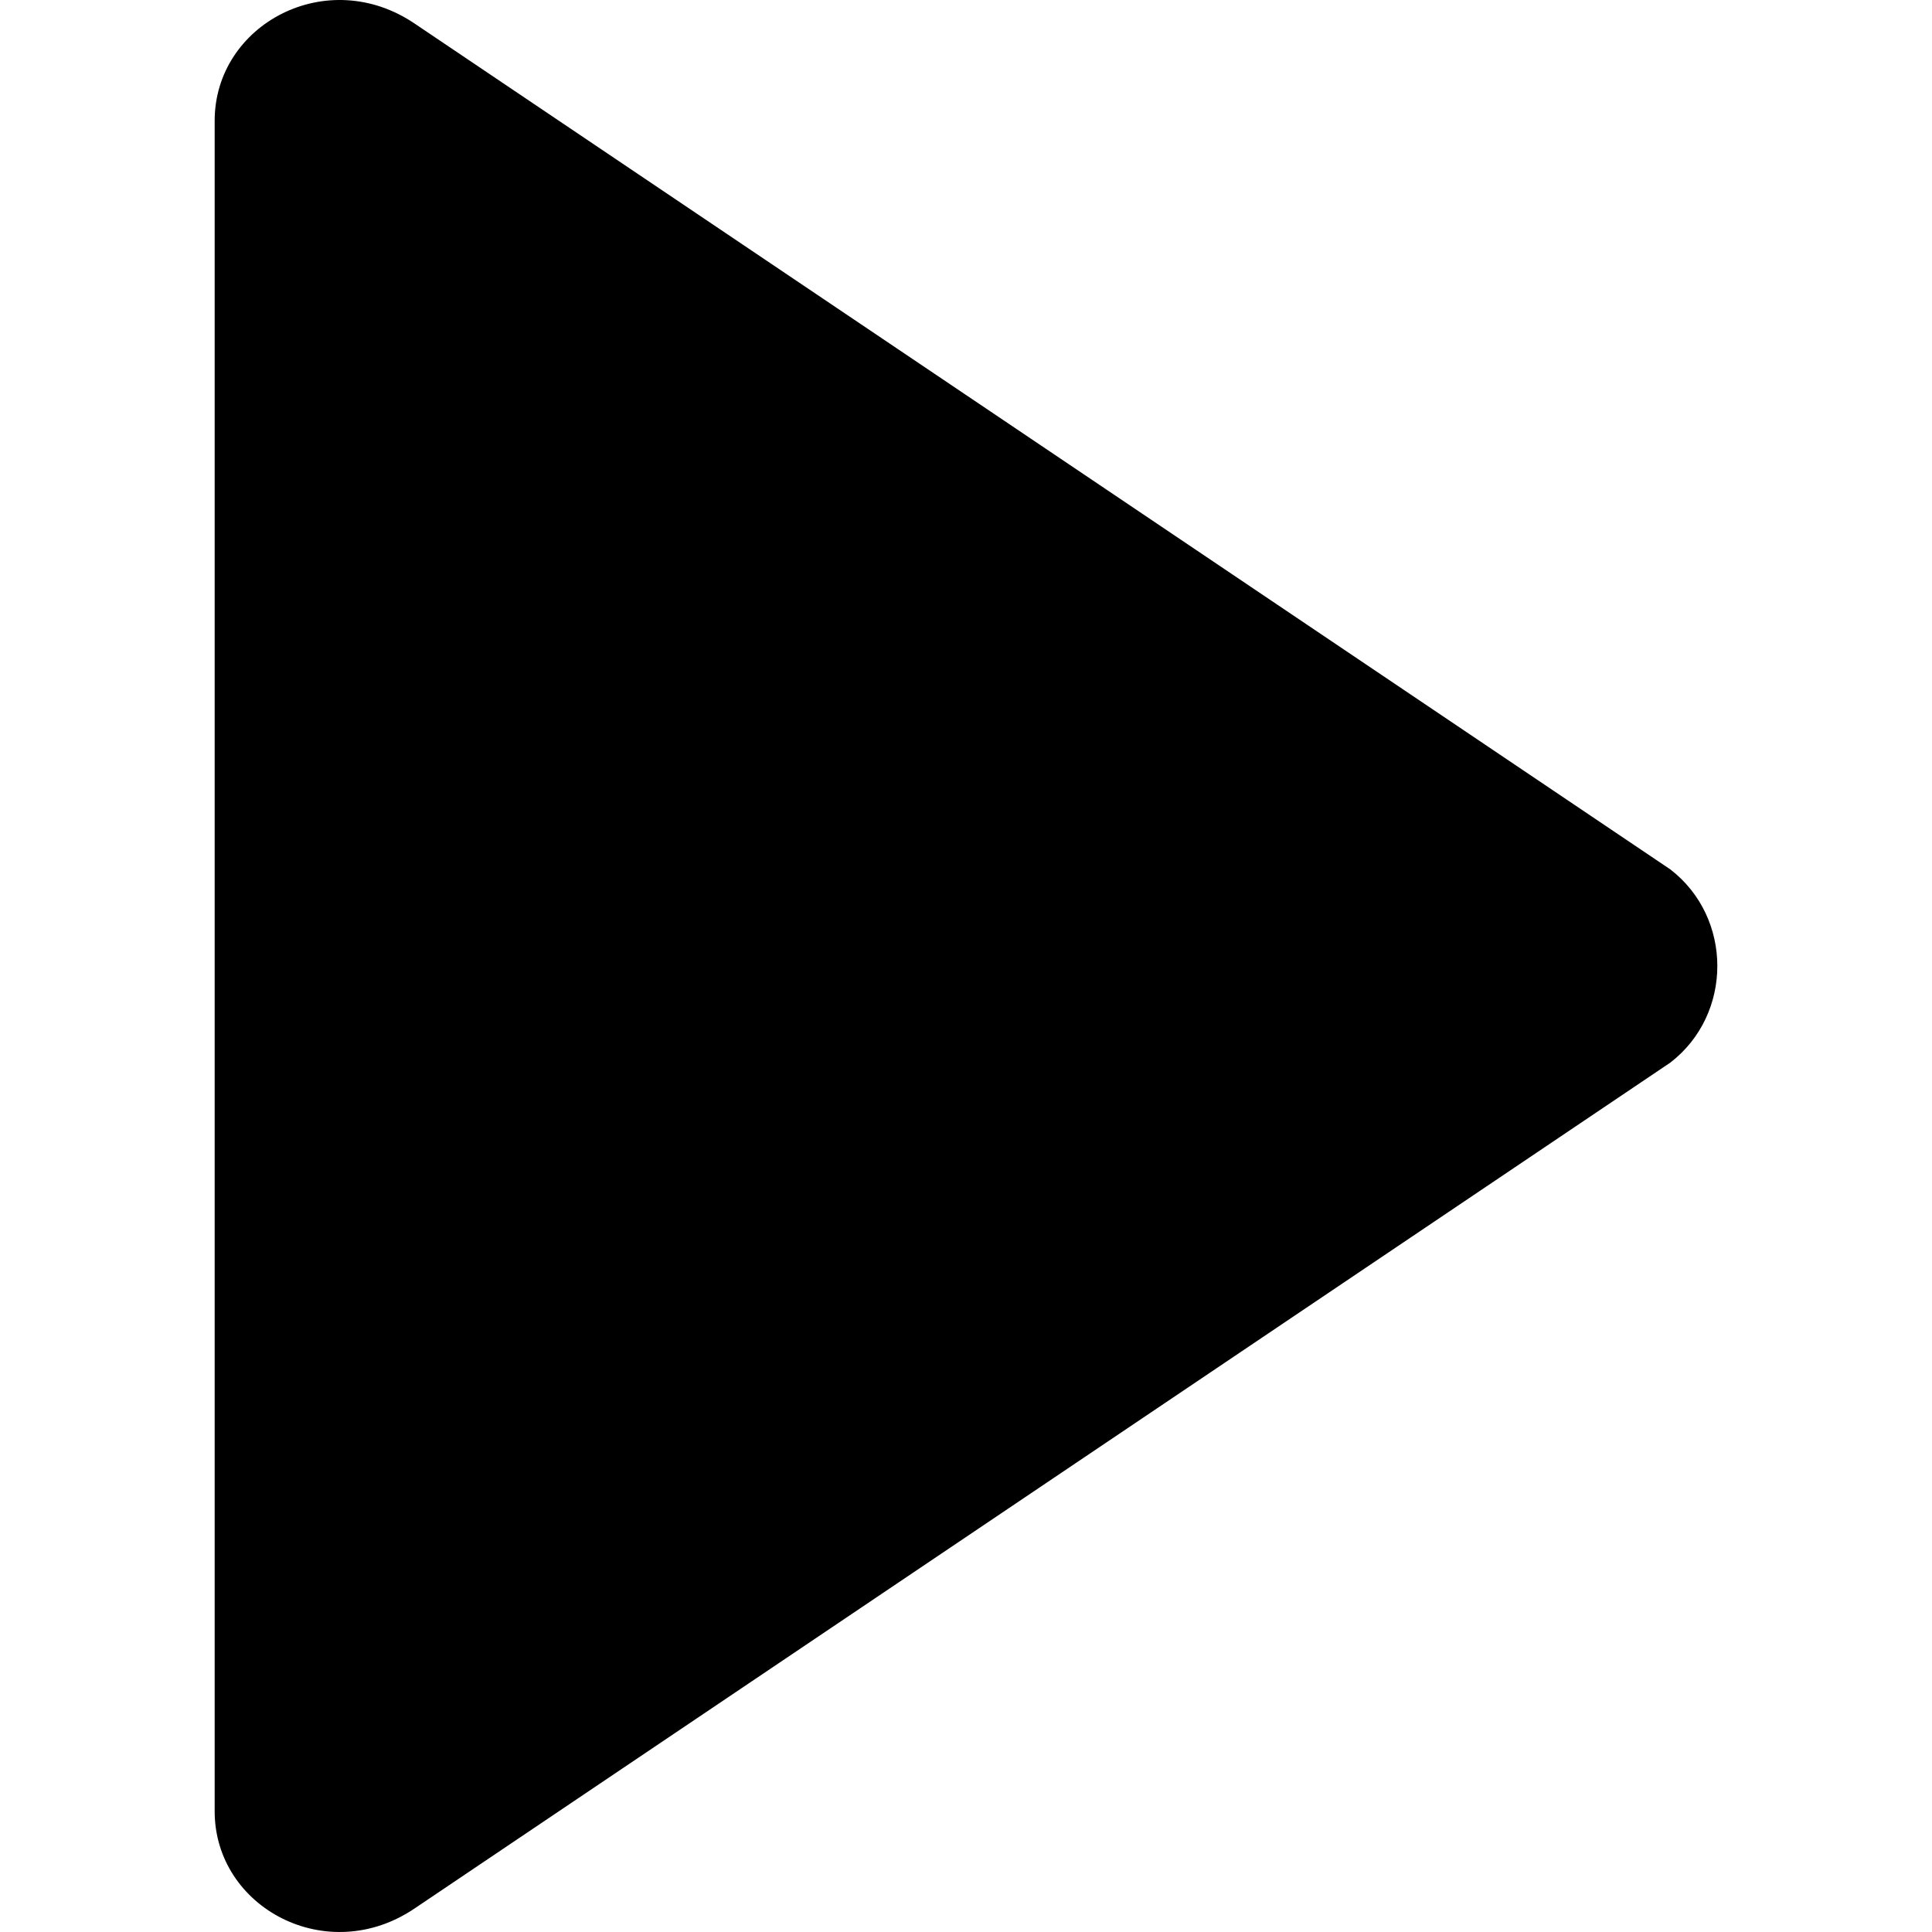
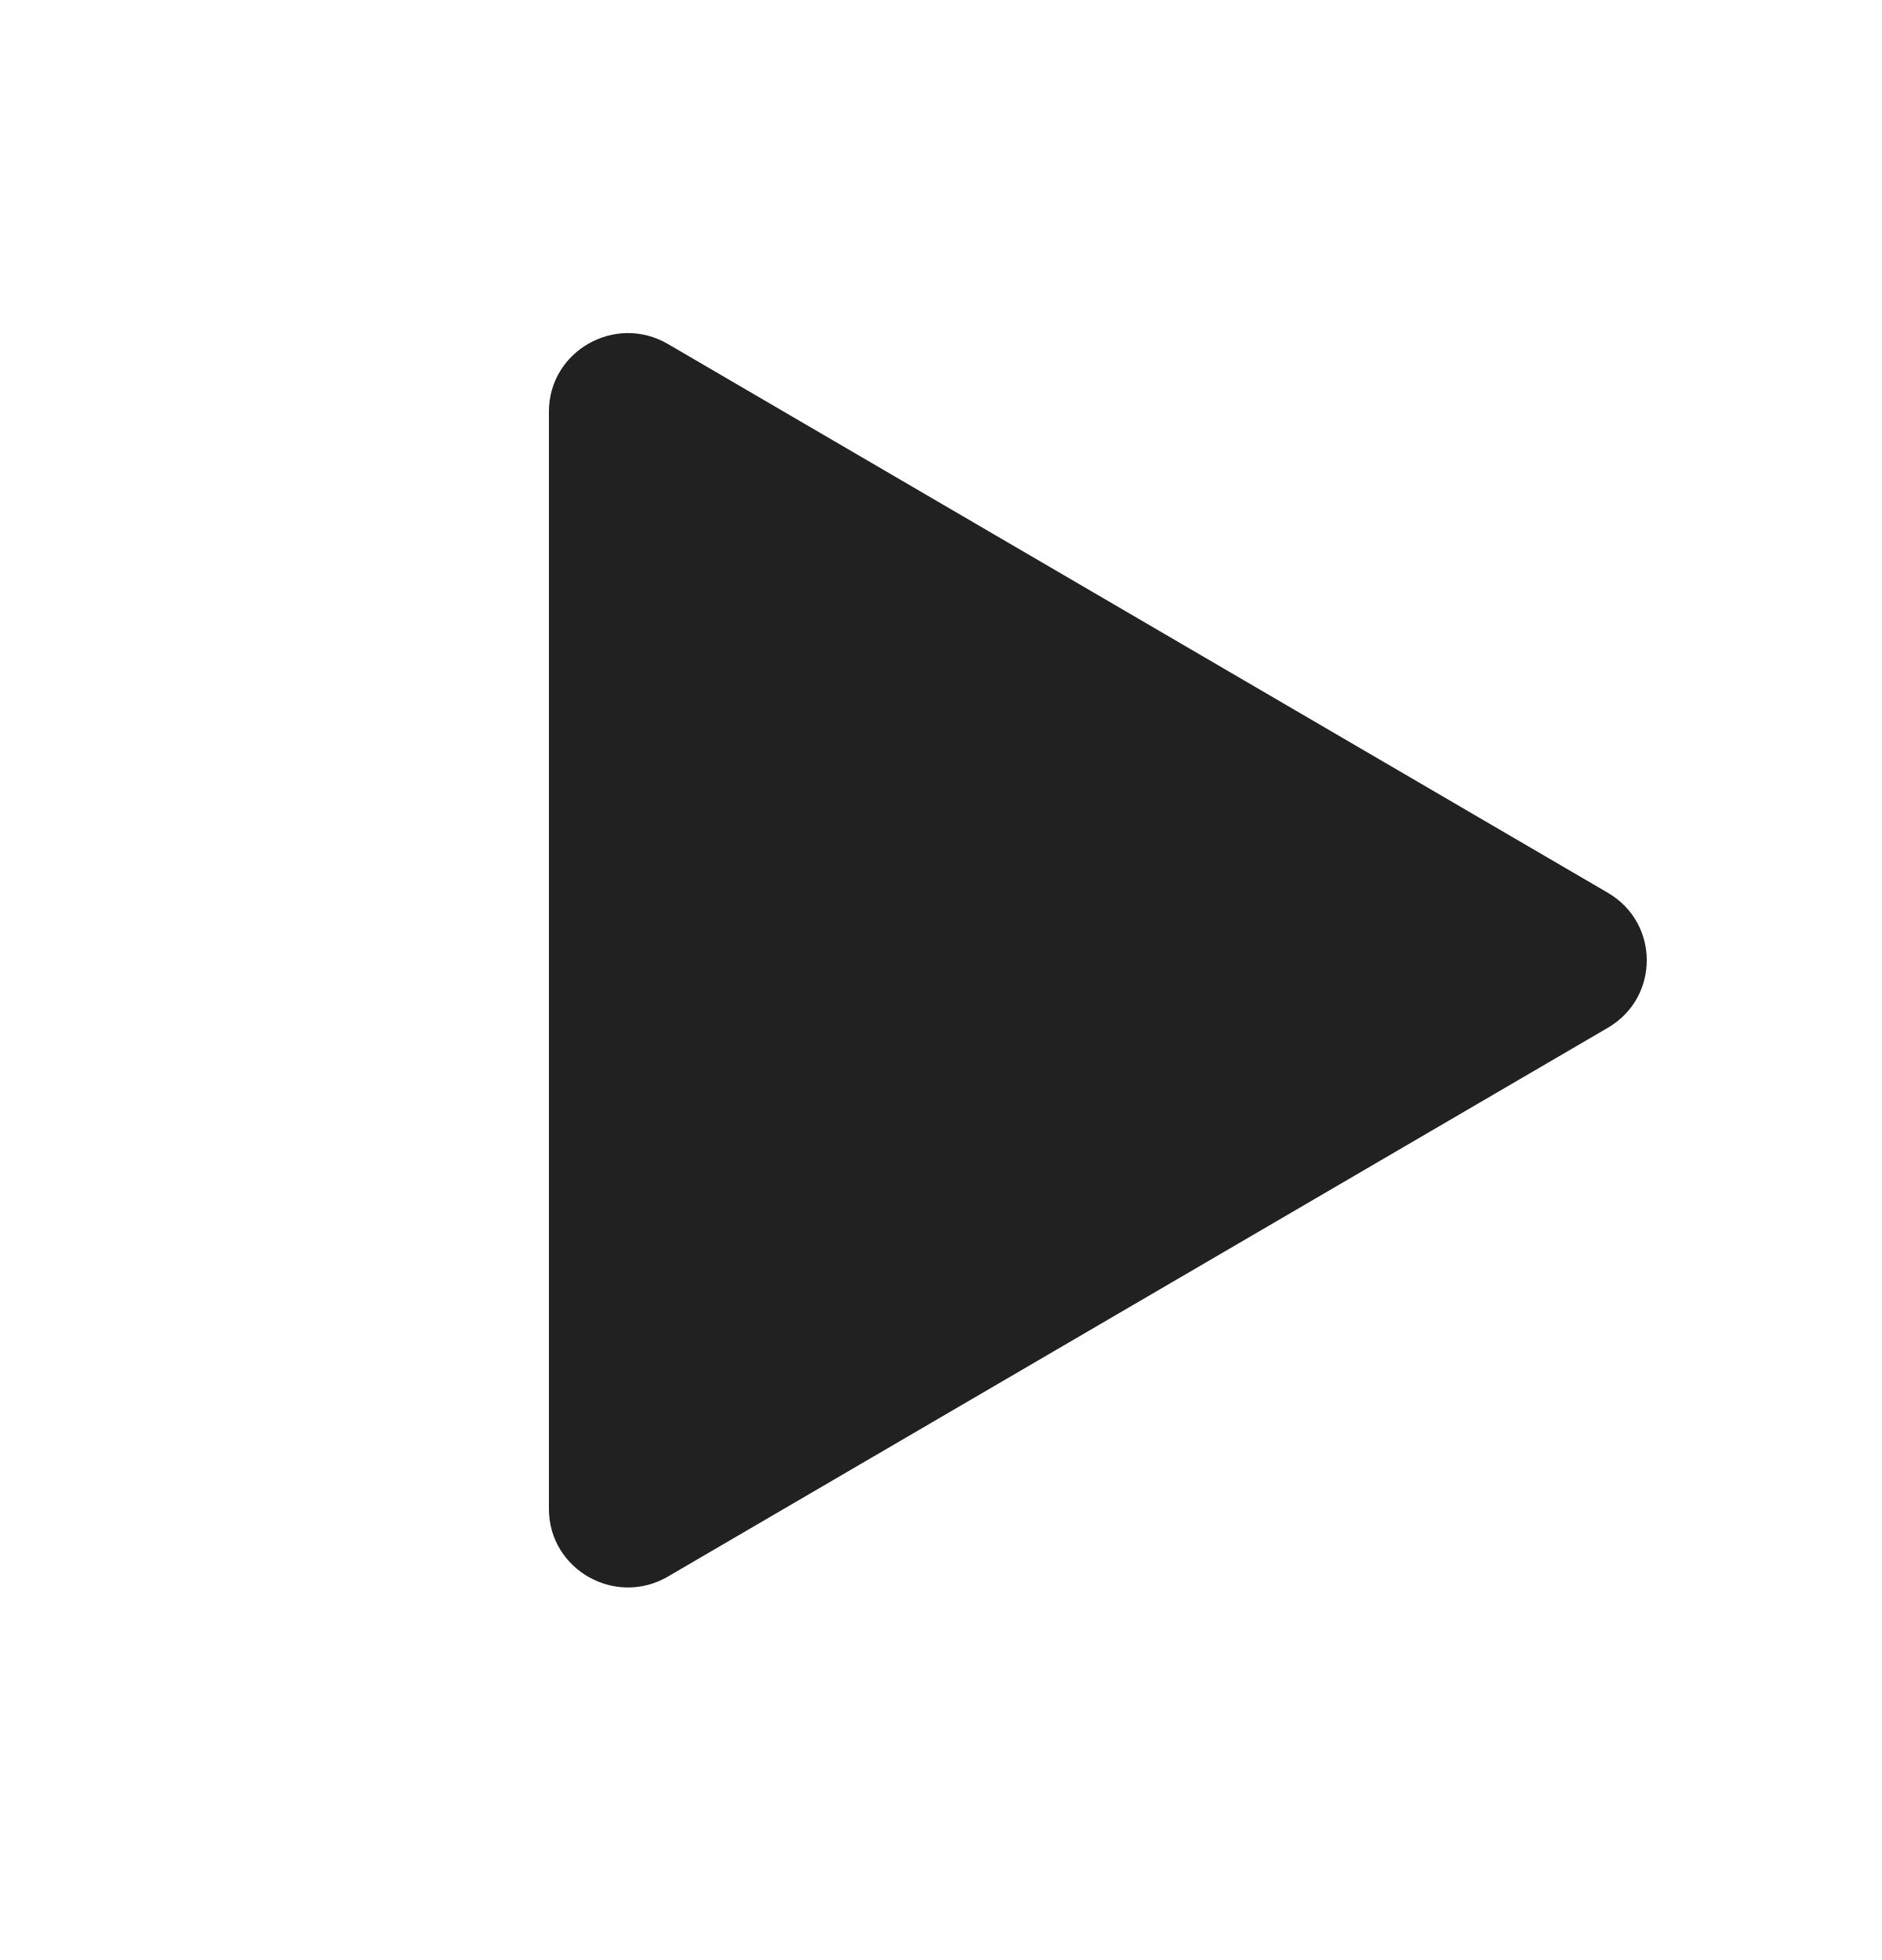
- <svg xmlns="http://www.w3.org/2000/svg" width="18px" height="18px" viewBox="0 0 18 18">
-   <path d="M15.562,8.1 L3.871,0.225 C3.052,-0.337 2,0.225 2,1.125 L2,16.875 C2,17.775 3.052,18.337 3.871,17.775 L15.562,9.9 C16.146,9.45 16.146,8.55 15.562,8.1 L15.562,8.1 Z" />
+ <svg xmlns="http://www.w3.org/2000/svg" width="24" height="25" viewBox="0 0 24 25" fill="none">
+   <path d="M20.503 11.387C21.166 11.773 21.166 12.724 20.503 13.11L8.518 20.109C7.847 20.501 7 20.02 7 19.247V5.25C7 4.477 7.847 3.996 8.518 4.388L20.503 11.387Z" fill="#212121" />
</svg>
